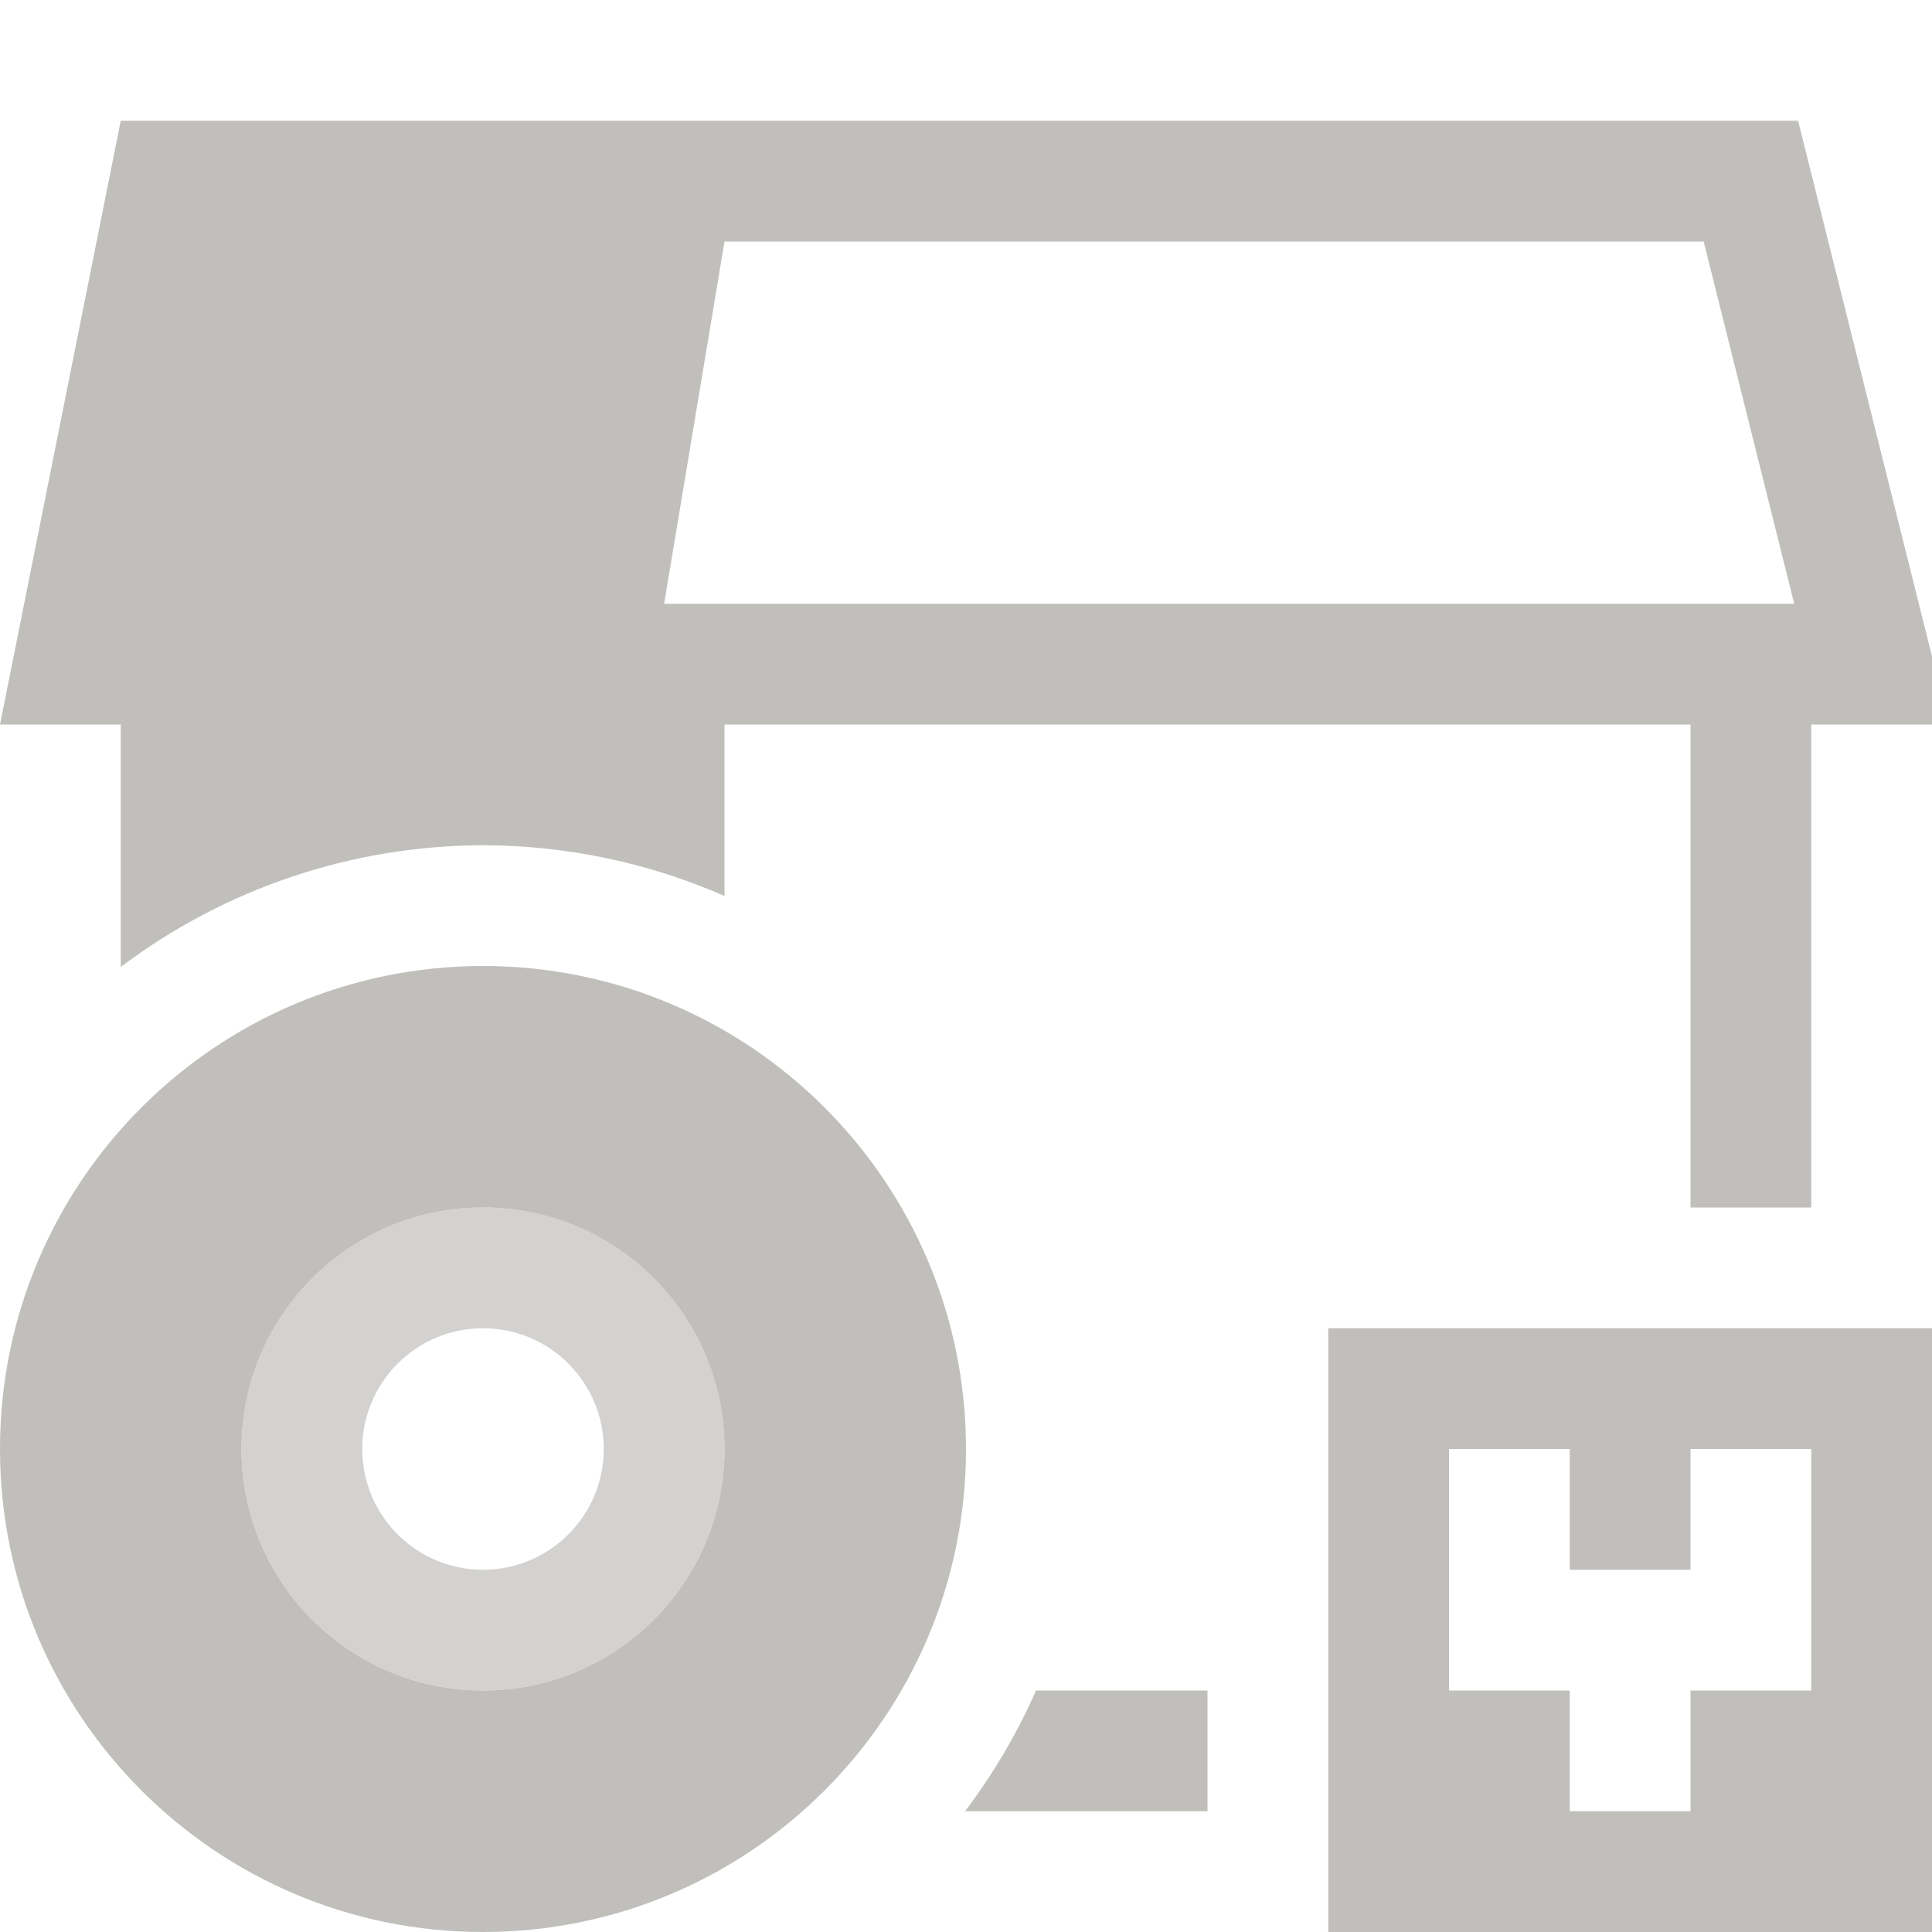
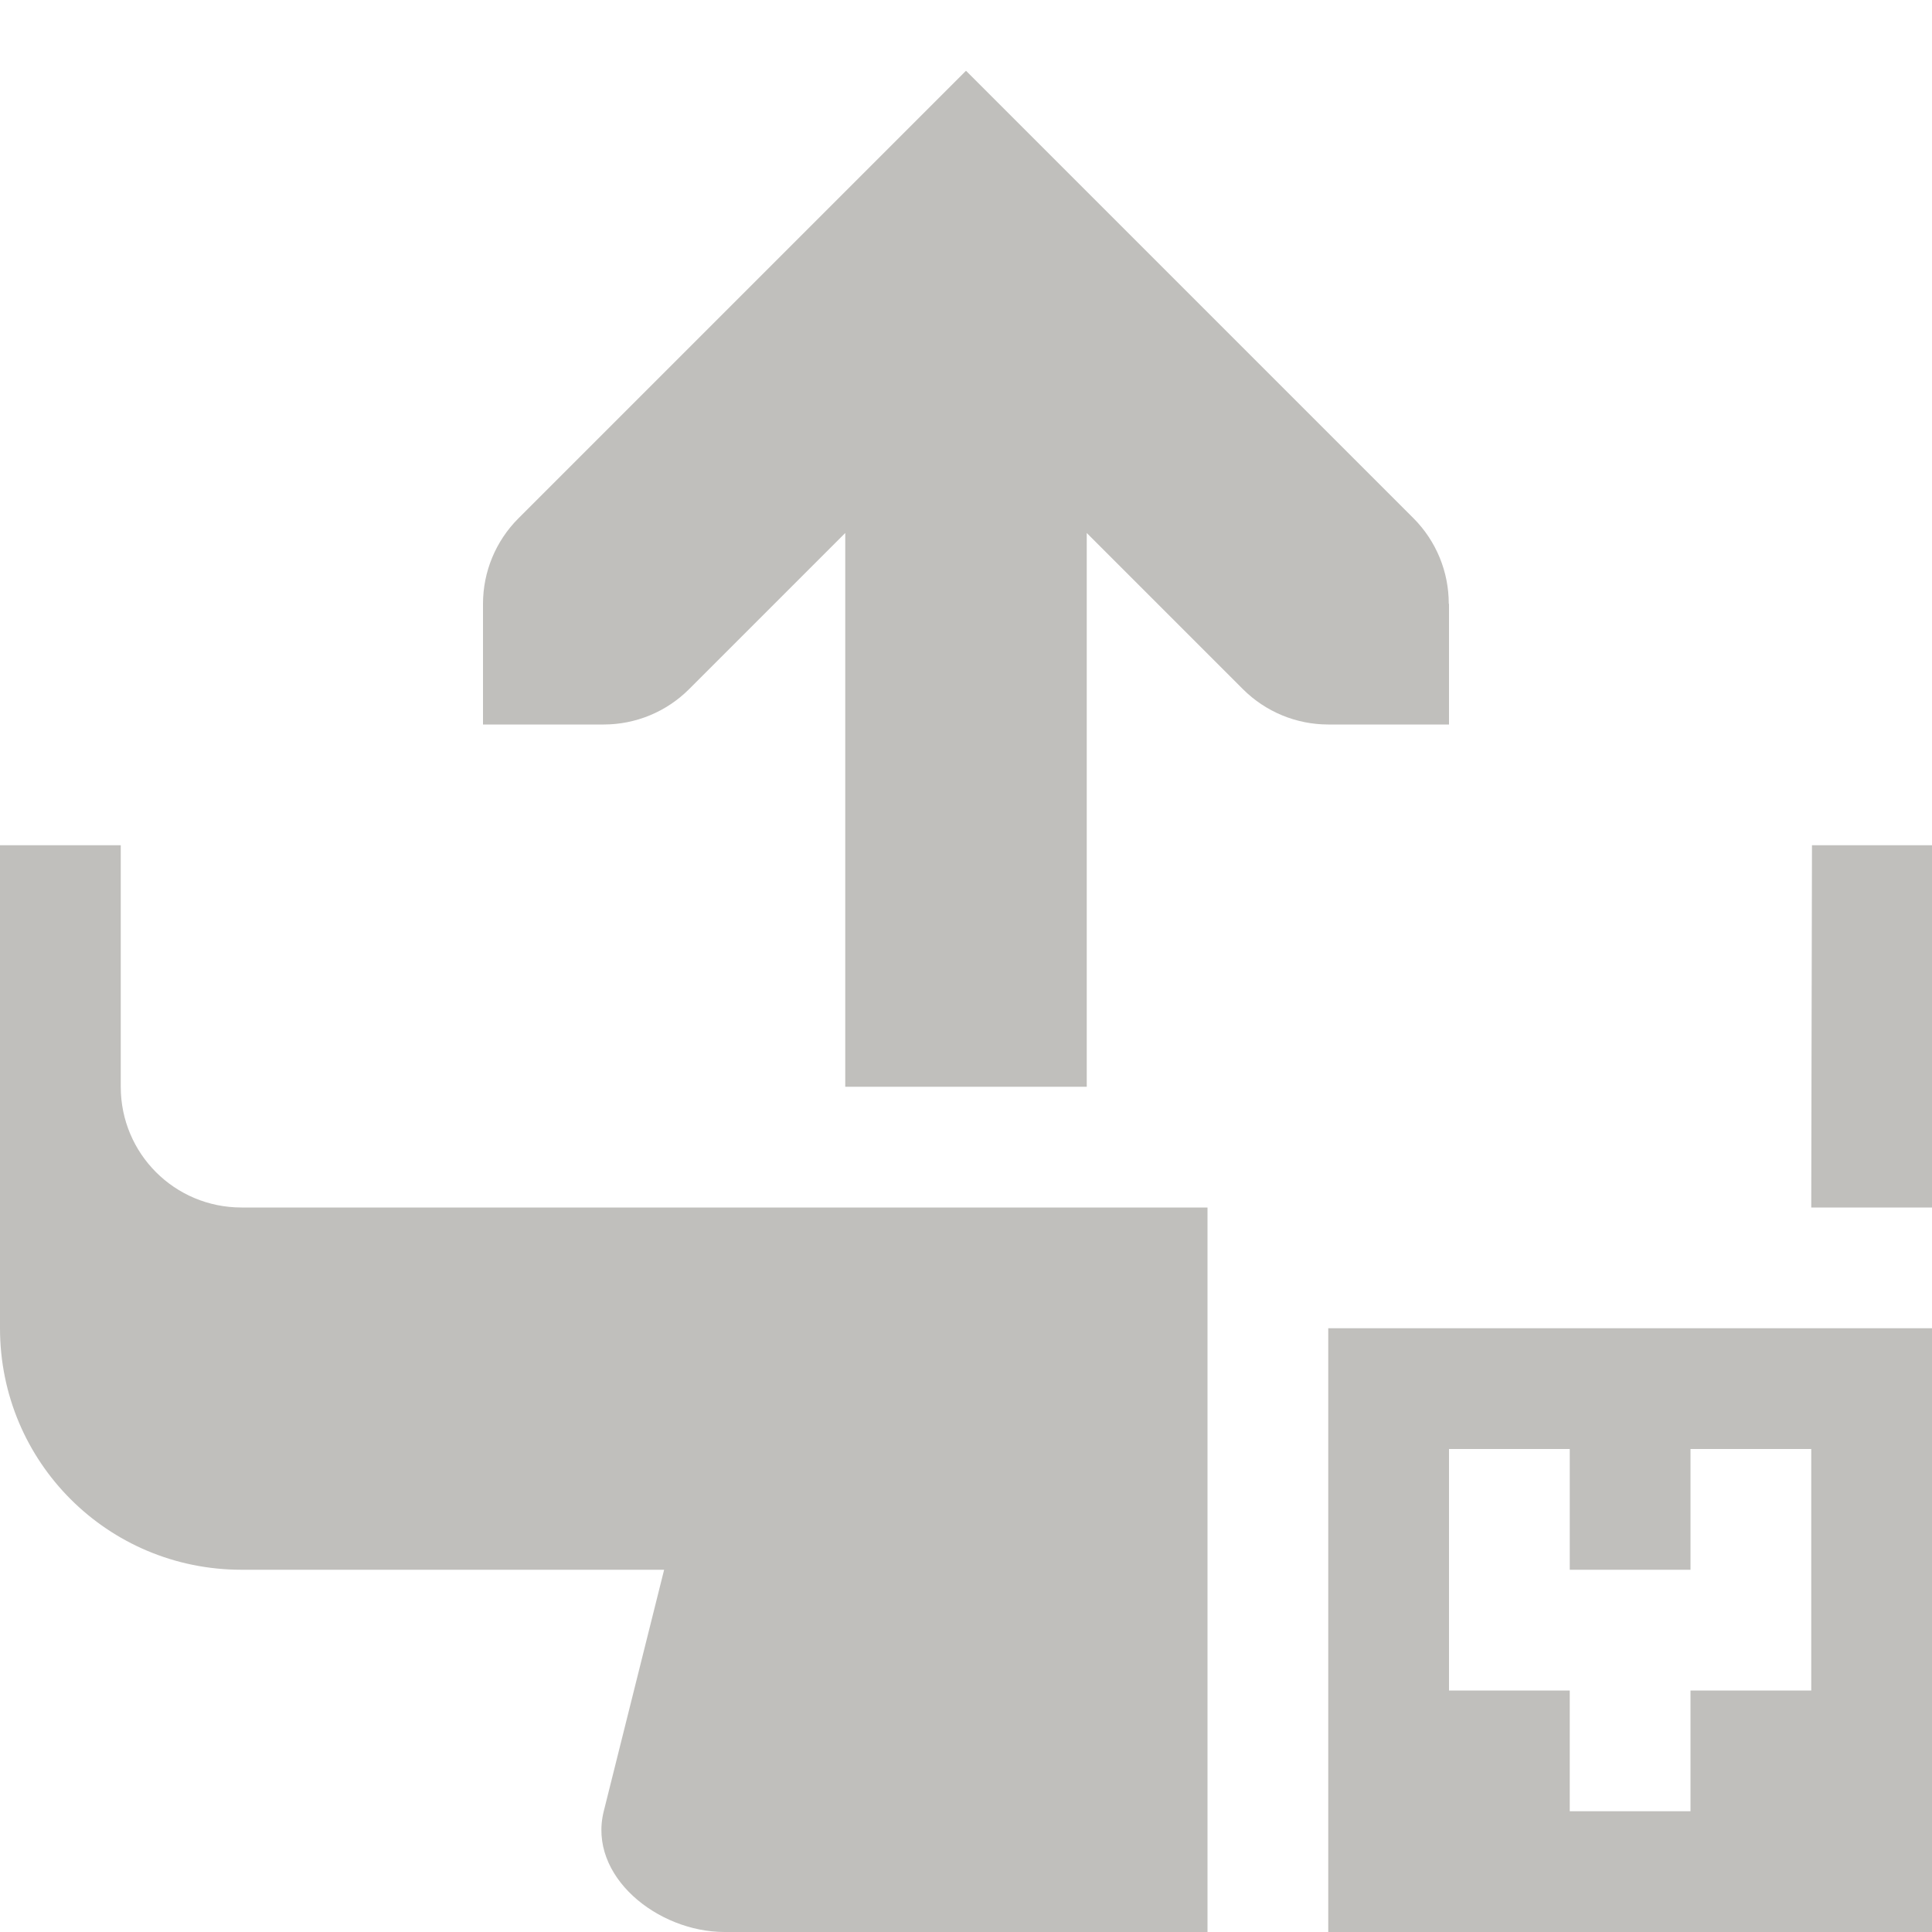
- <svg xmlns="http://www.w3.org/2000/svg" width="16" height="16">
-   <path d="M 1 1 L 0 6 L 1 6 L 1 8.008 A 5 5 0 0 1 4 7 A 5 5 0 0 1 6 7.42 L 6 6 L 12.5 6 L 14 6 L 14 8 L 14 9 L 14 10 L 15 10 L 15 6 L 16 6 L 16.141 6 L 14.891 1 L 14.301 1 L 12 1 L 1 1 z M 6 2 L 12 2 L 14.109 2 L 14.859 5 L 12.5 5 L 5.5 5 L 6 2 z M 4 8 A 4 4 0 0 0 0 12 A 4 4 0 0 0 4 16 A 4 4 0 0 0 8 12 A 4 4 0 0 0 4 8 z M 4 10 A 2 2 0 0 1 6 12 A 2 2 0 0 1 4 14 A 2 2 0 0 1 2 12 A 2 2 0 0 1 4 10 z M 11 11 L 11 16 L 16 16 L 16 11 L 11 11 z M 12 12 L 13 12 L 13 13 L 14 13 L 14 12 L 15 12 L 15 14 L 14 14 L 14 15 L 13 15 L 13 14 L 12 14 L 12 12 z M 8.58 14 A 5 5 0 0 1 7.992 15 L 10 15 L 10 14 L 9 14 L 8.602 14 L 8.58 14 z " fill="#c0bfbc" />
-   <path d="m 4,10 a 2,2 0 0 0 -2,2 2,2 0 0 0 2,2 2,2 0 0 0 2,-2 2,2 0 0 0 -2,-2 z m 0,1 a 1,1 0 0 1 1,1 1,1 0 0 1 -1,1 1,1 0 0 1 -1,-1 1,1 0 0 1 1,-1 z" style="opacity:0.7" fill="#c0bfbc" />
+ <svg xmlns="http://www.w3.org/2000/svg" width="16" height="16" version="1.1">
+   <path d="m8 0.586-3.707 3.707a1 1 0 0 0-0.293 0.707v1h1a1 1 0 0 0 0.707-0.293l1.293-1.293v4.586h2v-4.586l1.293 1.293a1 1 0 0 0 0.707 0.293h1v-1h-0.002a1 1 0 0 0-0.291-0.707l-3.707-3.707zm-8 6.414v4c0 1.108 0.892 2 2 2h3.5l-0.5 2c-0.134 0.537 0.446 1 1 1h4v-3-2-1h-8c-0.554 0-1-0.446-1-1v-2h-1zm15.006 0c-0.002 1.26-0.006 2.517-0.006 3h1v-3h-0.994zm-4.006 4v5h5v-5h-5zm1 1h1v1h1v-1h1v2h-1v1h-1v-1h-1v-2z" fill="#c0bfbc" />
</svg>
